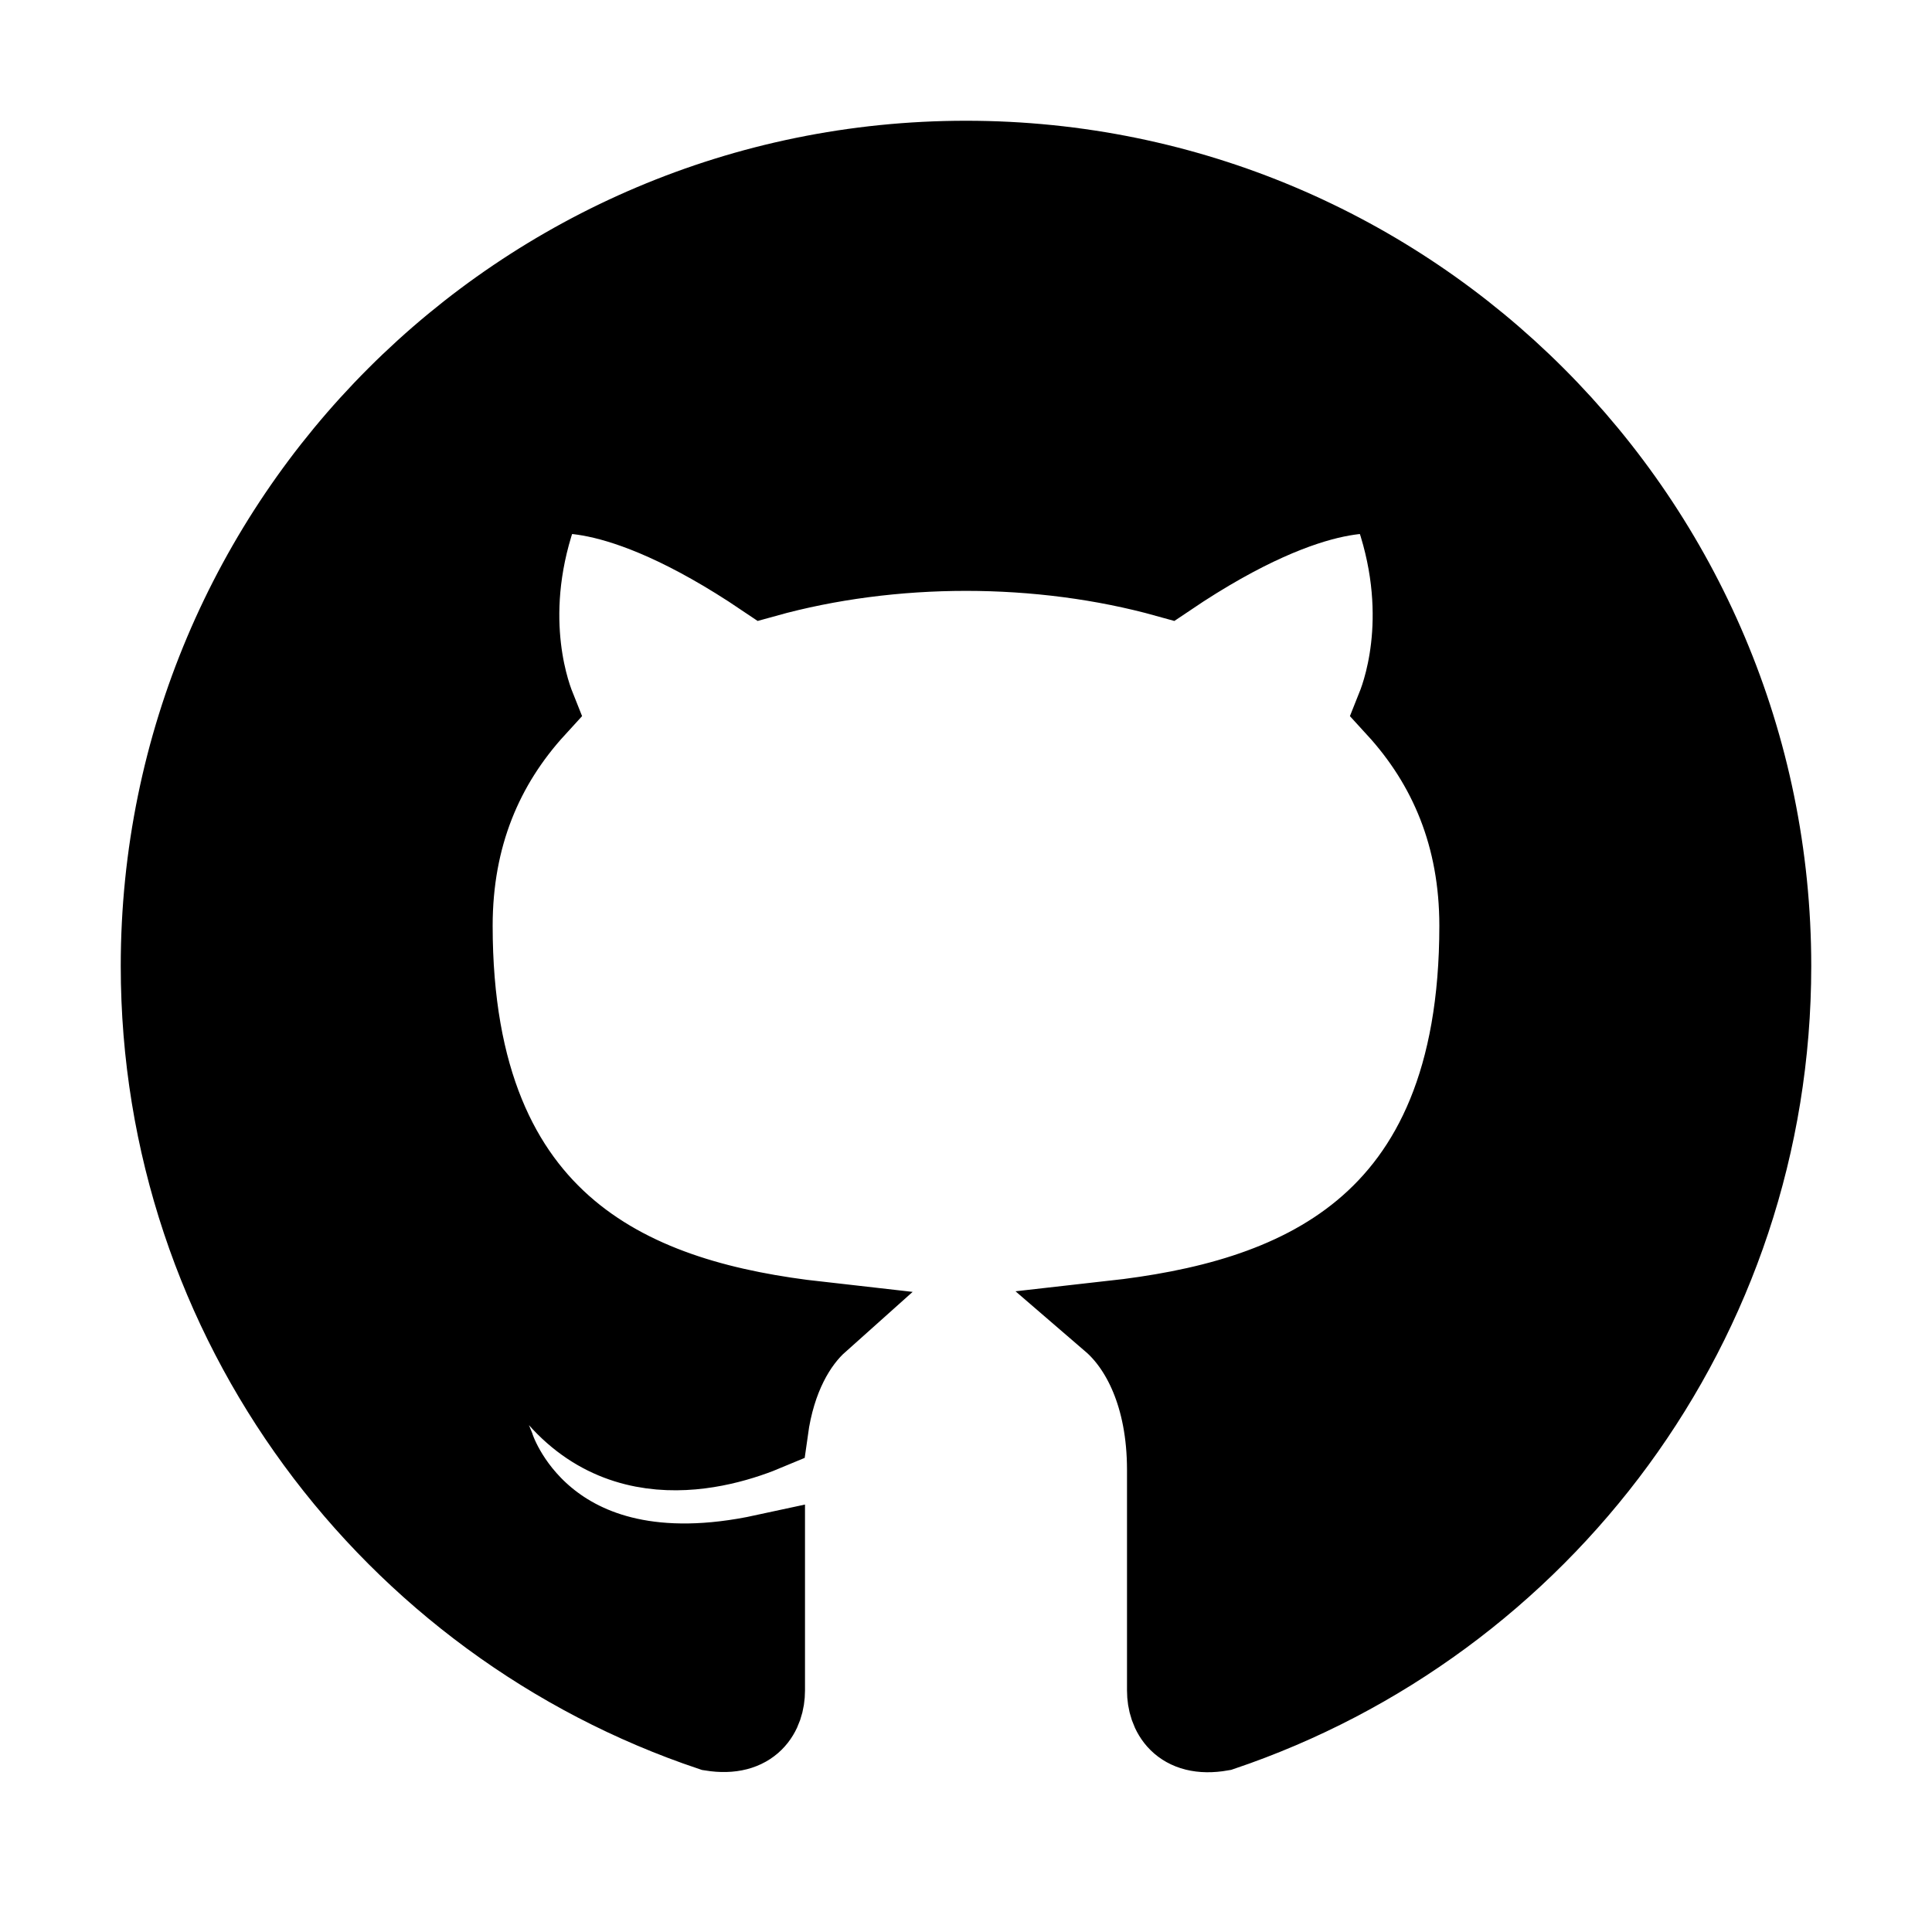
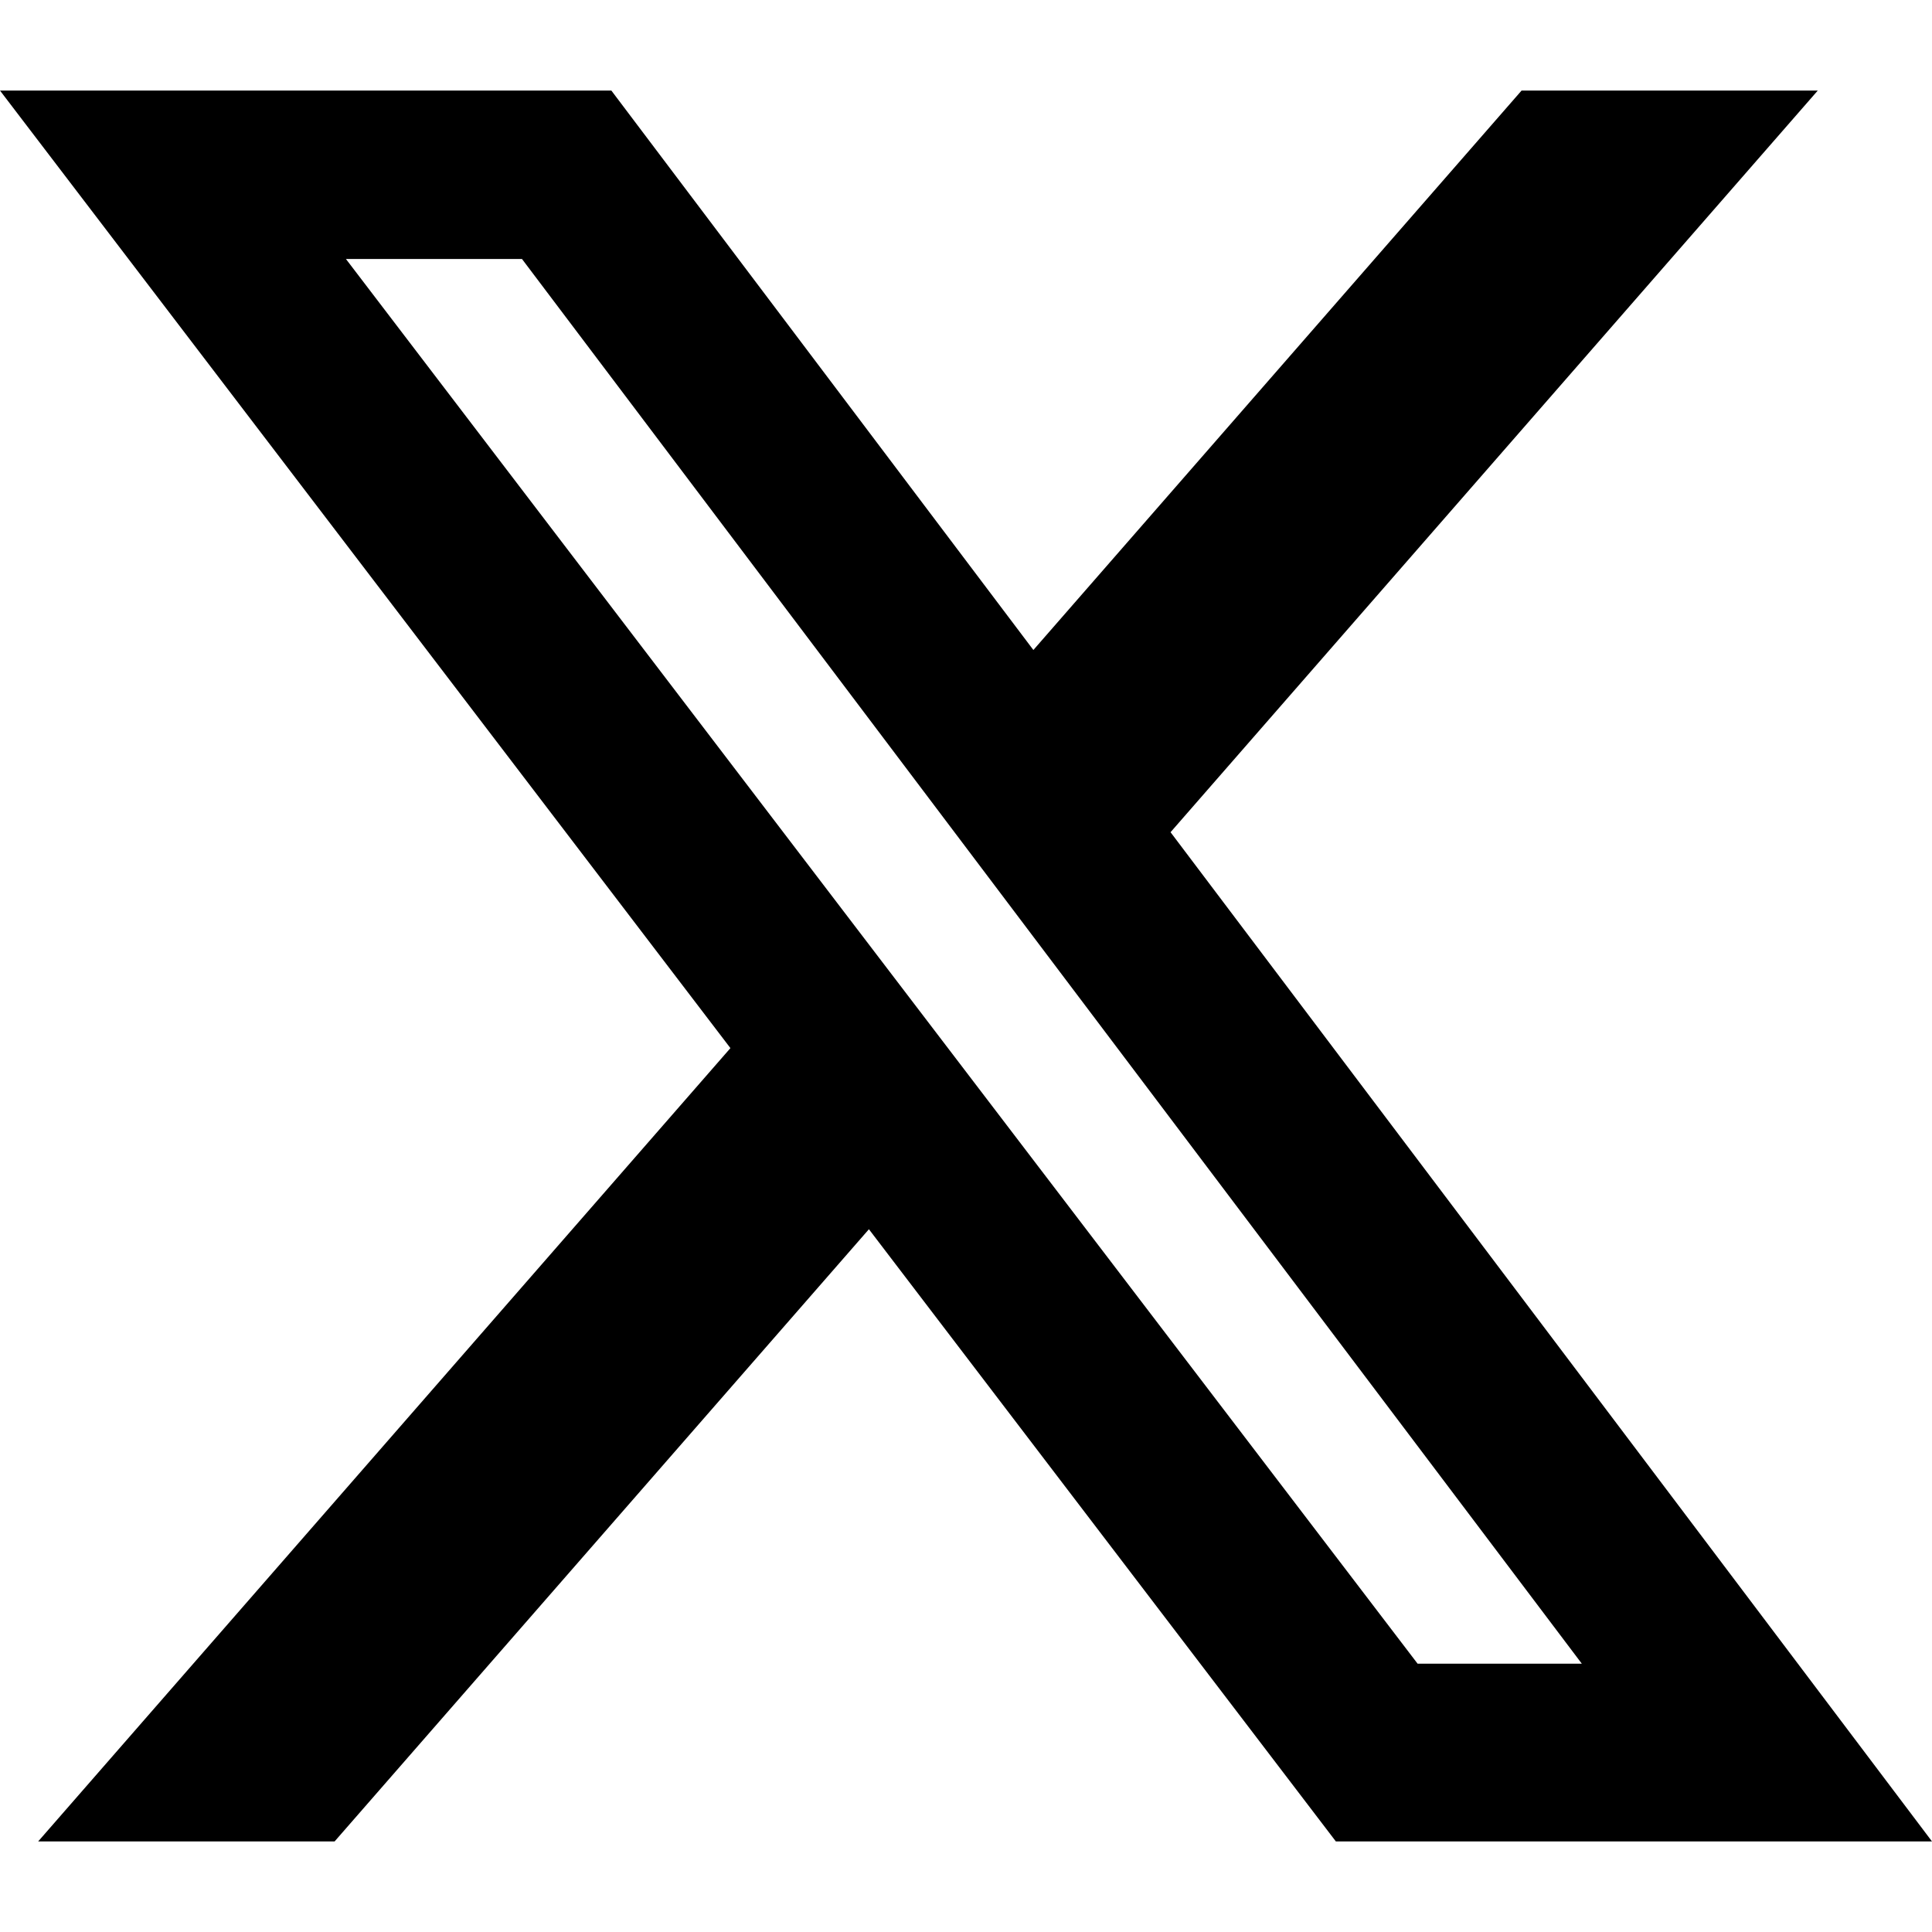
- <svg xmlns="http://www.w3.org/2000/svg" version="1.1" stroke="currentColor" fill="currentColor" width="24" height="24" viewBox="0 0 24 24">
-   <path d="M12,2A10,10 0 0,0 2,12C2,16.42 4.87,20.17 8.84,21.5C9.34,21.58 9.5,21.27 9.5,21C9.5,20.77 9.5,20.14 9.5,19.31C6.73,19.91 6.14,17.97 6.14,17.97C5.68,16.81 5.03,16.5 5.03,16.5C4.12,15.88 5.1,15.9 5.1,15.9C6.1,15.97 6.63,16.93 6.63,16.93C7.5,18.45 8.97,18 9.54,17.76C9.63,17.11 9.89,16.67 10.17,16.42C7.95,16.17 5.62,15.31 5.62,11.5C5.62,10.39 6,9.5 6.65,8.79C6.55,8.54 6.2,7.5 6.75,6.15C6.75,6.15 7.59,5.88 9.5,7.17C10.29,6.95 11.15,6.84 12,6.84C12.85,6.84 13.71,6.95 14.5,7.17C16.41,5.88 17.25,6.15 17.25,6.15C17.8,7.5 17.45,8.54 17.35,8.79C18,9.5 18.38,10.39 18.38,11.5C18.38,15.32 16.04,16.16 13.81,16.41C14.17,16.72 14.5,17.33 14.5,18.26C14.5,19.6 14.5,20.68 14.5,21C14.5,21.27 14.66,21.59 15.17,21.5C19.14,20.16 22,16.42 22,12A10,10 0 0,0 12,2Z" />
+ <svg xmlns="http://www.w3.org/2000/svg" width="16" height="16" fill="currentColor" class="bi bi-twitter-x" viewBox="0 0 16 16">
+   <path d="M12.6.75h2.454l-5.36 6.142L16 15.25h-4.937l-3.867-5.07-4.425 5.07H.316l5.733-6.57L0 .75h5.063l3.495 4.633L12.601.75Zm-.86 13.028h1.36L4.323 2.145H2.865z" />
</svg>
